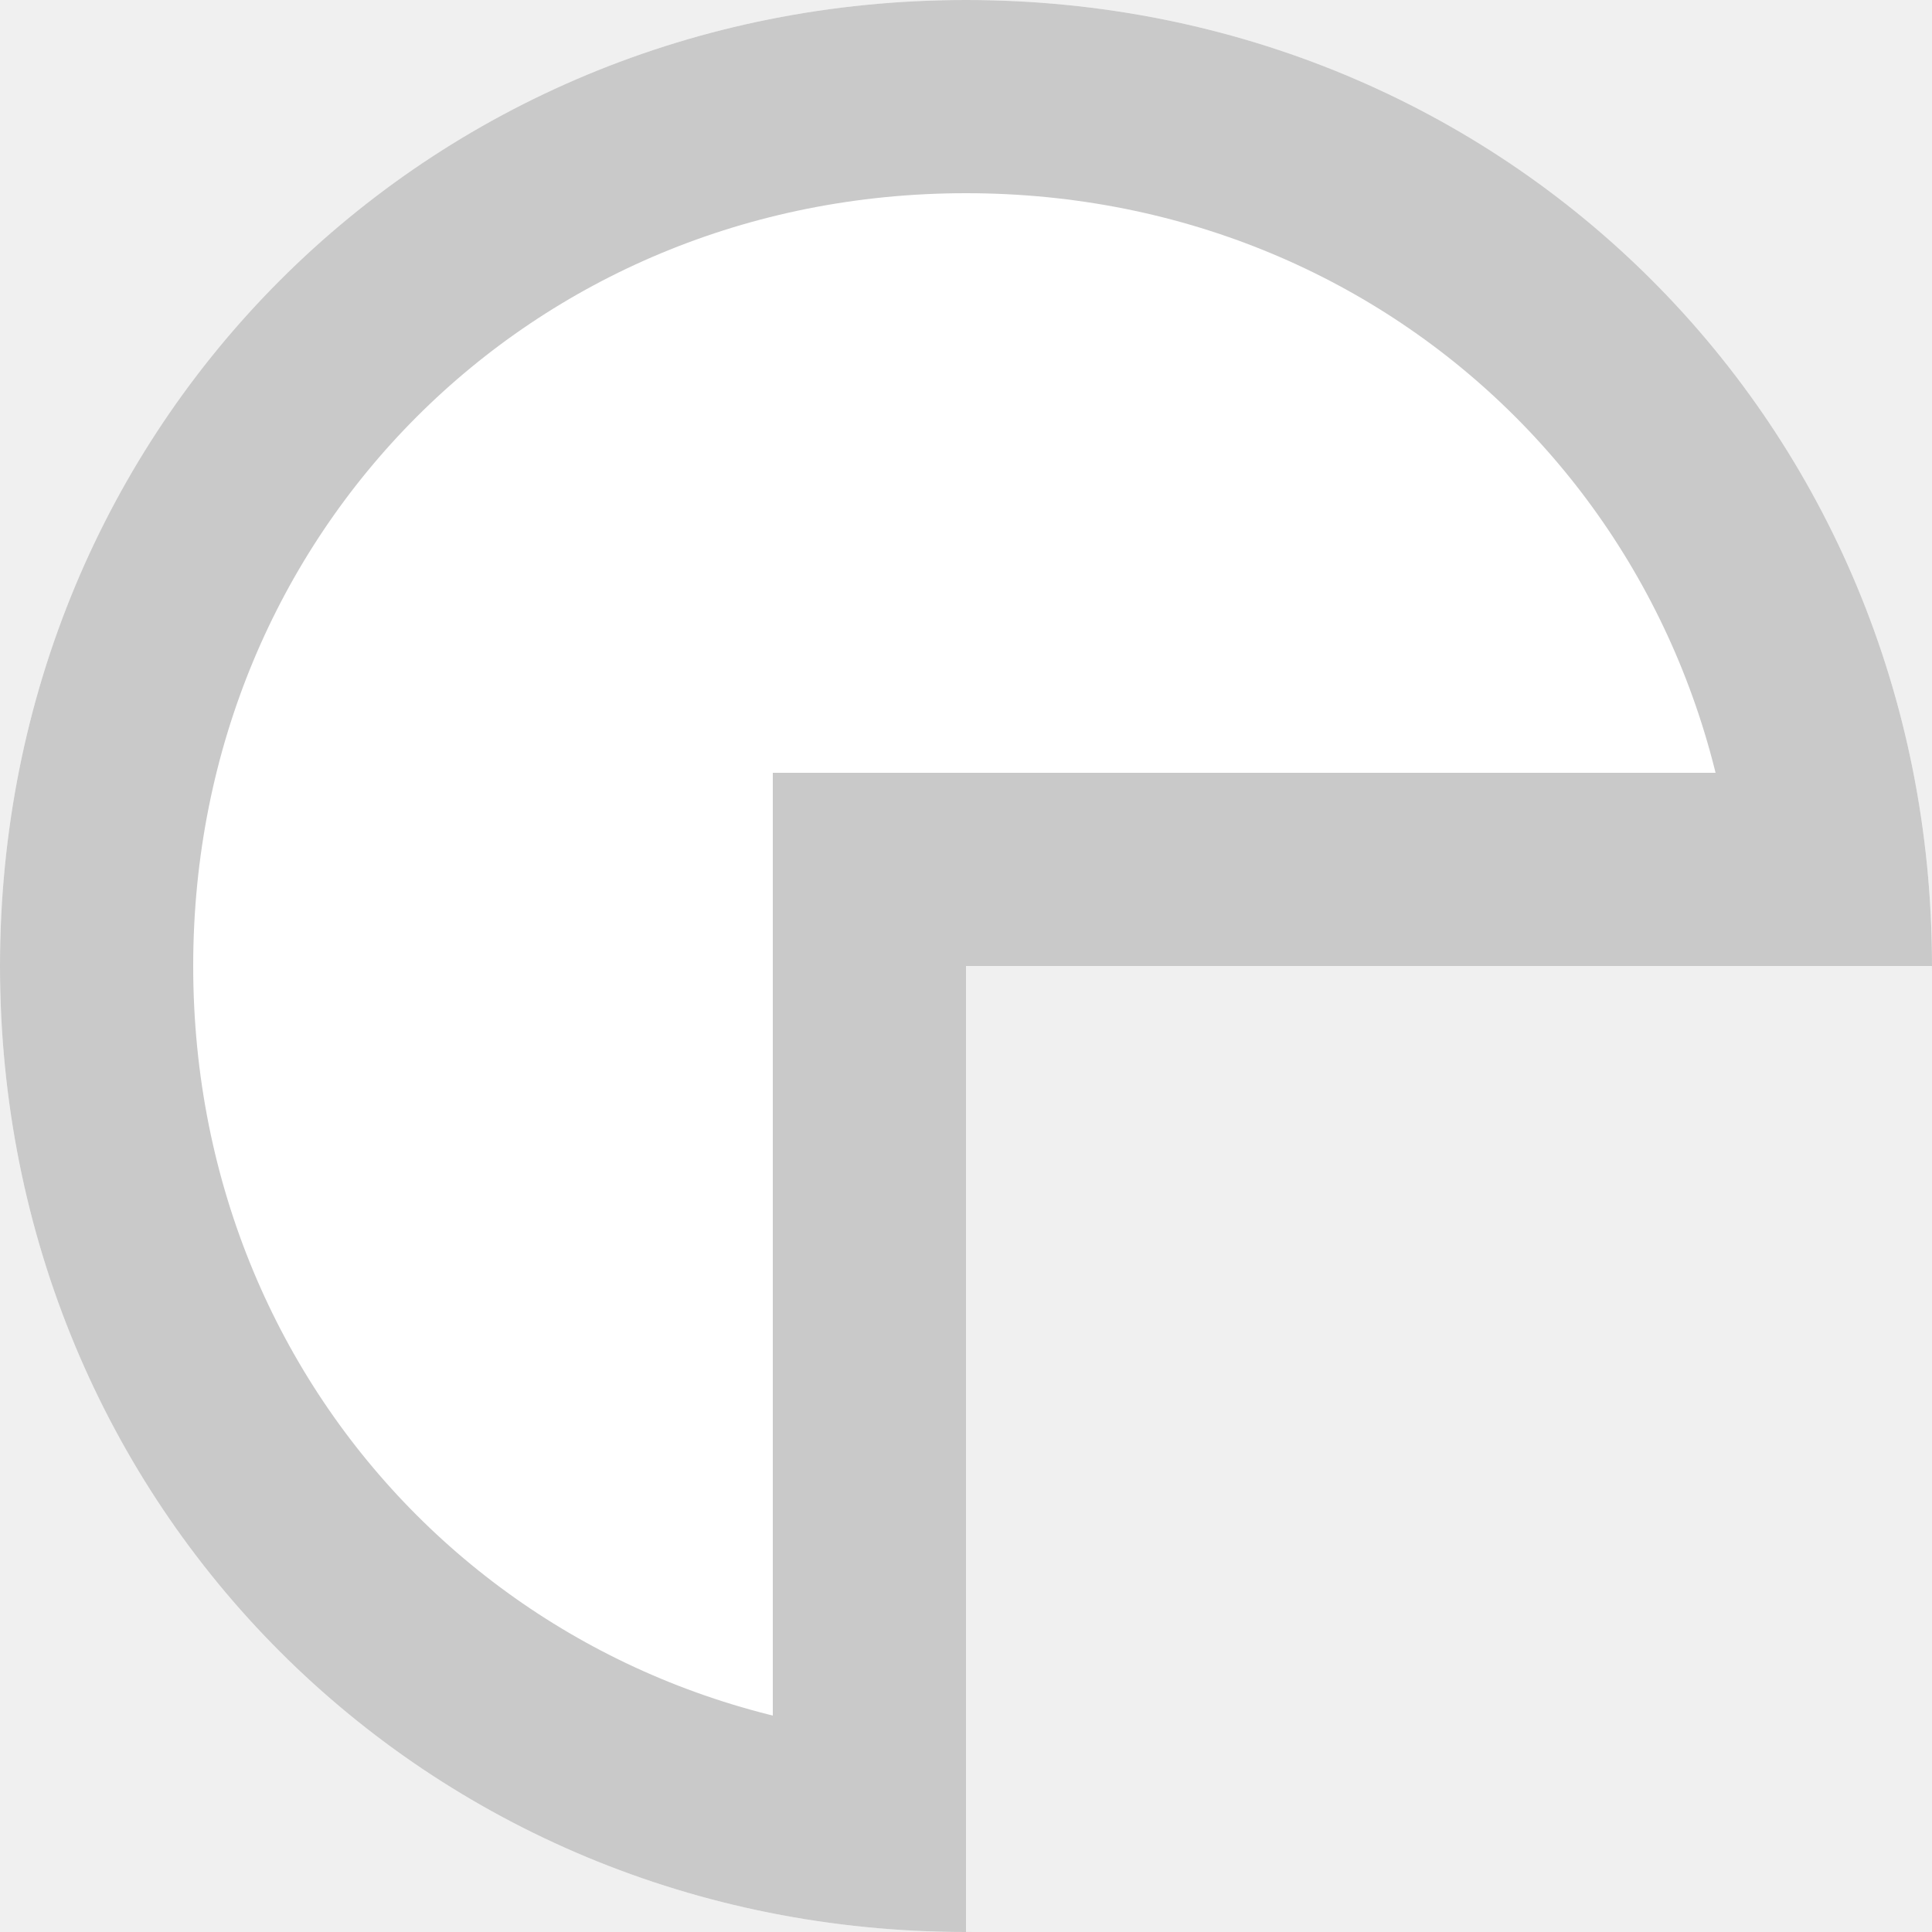
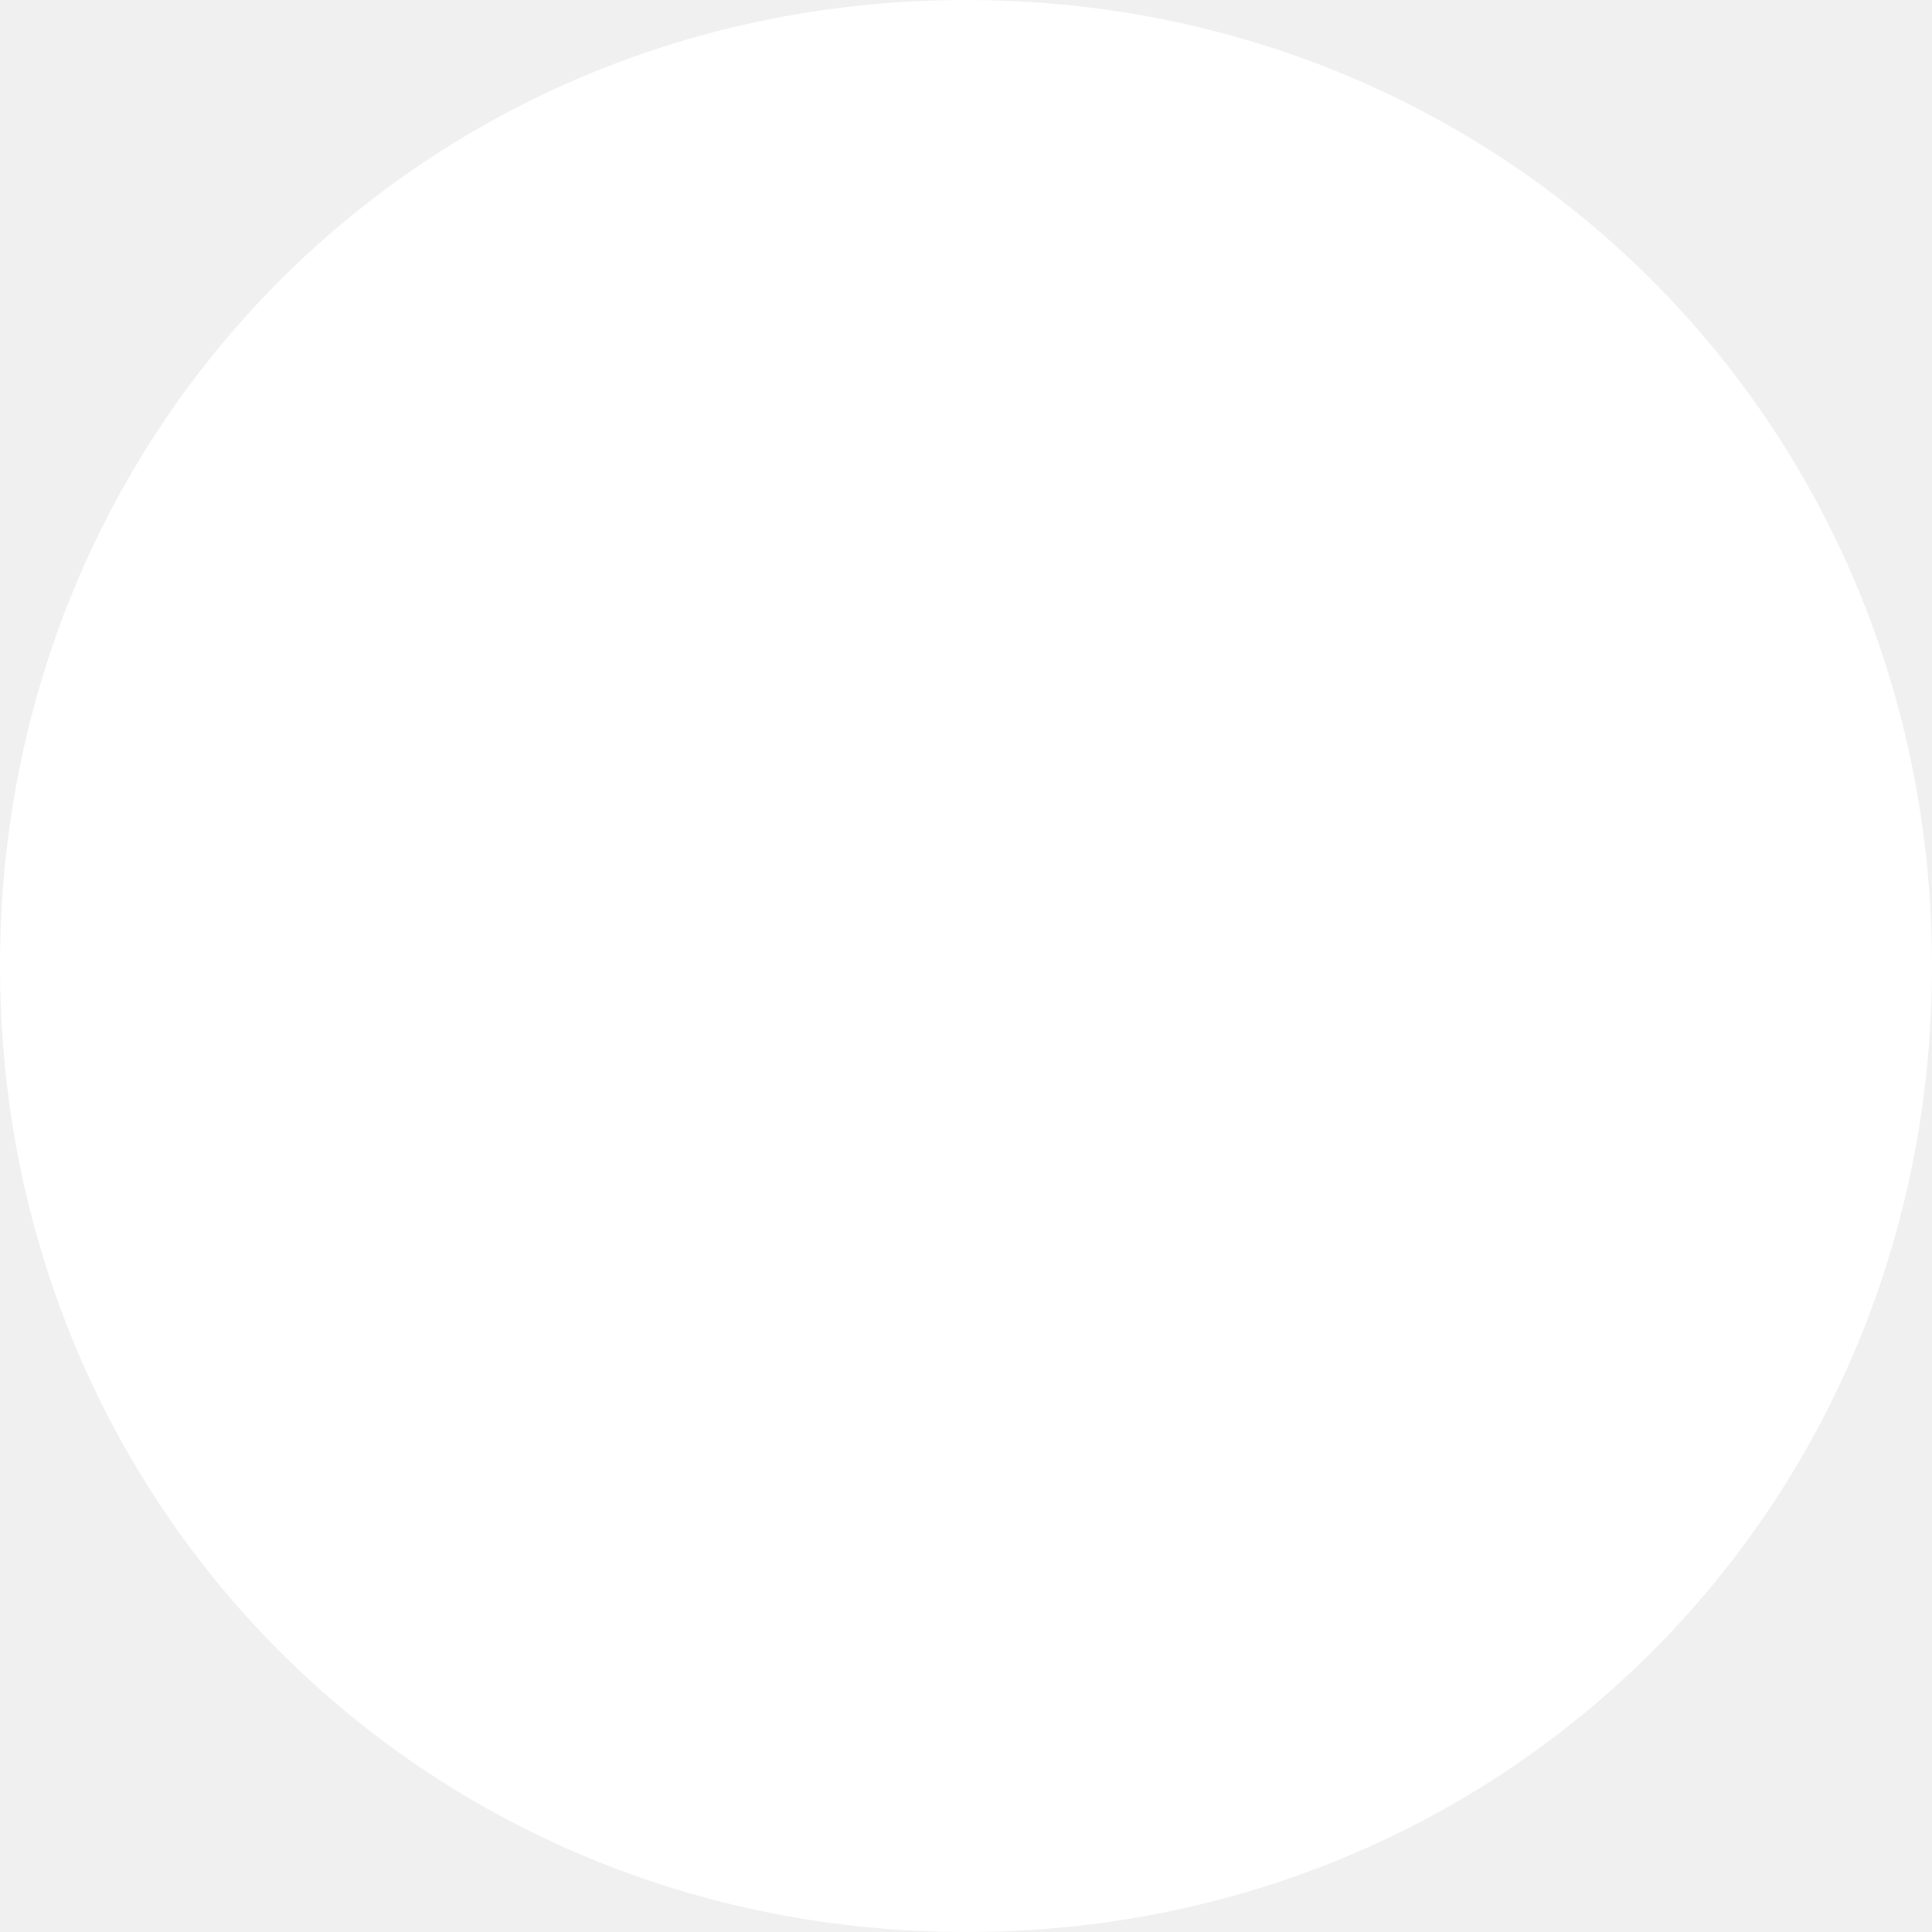
- <svg xmlns="http://www.w3.org/2000/svg" version="1.1" width="60px" height="60px">
-   <defs>
-     <mask fill="white" id="clip216">
-       <path d="M 30 30  L 30 59.997  C 30.29 59.999  30.145 60  30 60  C 13.2 60  0 46.8  0 30  C 0 13.2  13.2 0  30 0  C 46.8 0  60 13.2  60 30  C 60 30.145  59.999 30.29  59.997 30  L 30 30  Z " fill-rule="evenodd" />
-     </mask>
-   </defs>
-   <g transform="matrix(1 0 0 1 -760 -334 )">
-     <path d="M 30 30  L 30 59.997  C 30.29 59.999  30.145 60  30 60  C 13.2 60  0 46.8  0 30  C 0 13.2  13.2 0  30 0  C 46.8 0  60 13.2  60 30  C 60 30.145  59.999 30.29  59.997 30  L 30 30  Z " fill-rule="nonzero" fill="#ffffff" stroke="none" transform="matrix(1 0 0 1 760 334 )" />
-     <path d="M 30 30  L 30 59.997  C 30.29 59.999  30.145 60  30 60  C 13.2 60  0 46.8  0 30  C 0 13.2  13.2 0  30 0  C 46.8 0  60 13.2  60 30  C 60 30.145  59.999 30.29  59.997 30  L 30 30  Z " stroke-width="12" stroke="#c9c9c9" fill="none" transform="matrix(1 0 0 1 760 334 )" mask="url(#clip216)" />
+ <svg xmlns="http://www.w3.org/2000/svg" version="1.1" width="51px" height="51px">
+   <g transform="matrix(1 0 0 1 -764 -338 )">
+     <path d="M 789.5 338  C 803.78 338  815 349.22  815 363.5  C 815 377.78  803.78 389  789.5 389  C 775.22 389  764 377.78  764 363.5  C 764 349.22  775.22 338  789.5 338  Z " fill-rule="nonzero" fill="#ffffff" stroke="none" />
  </g>
</svg>
